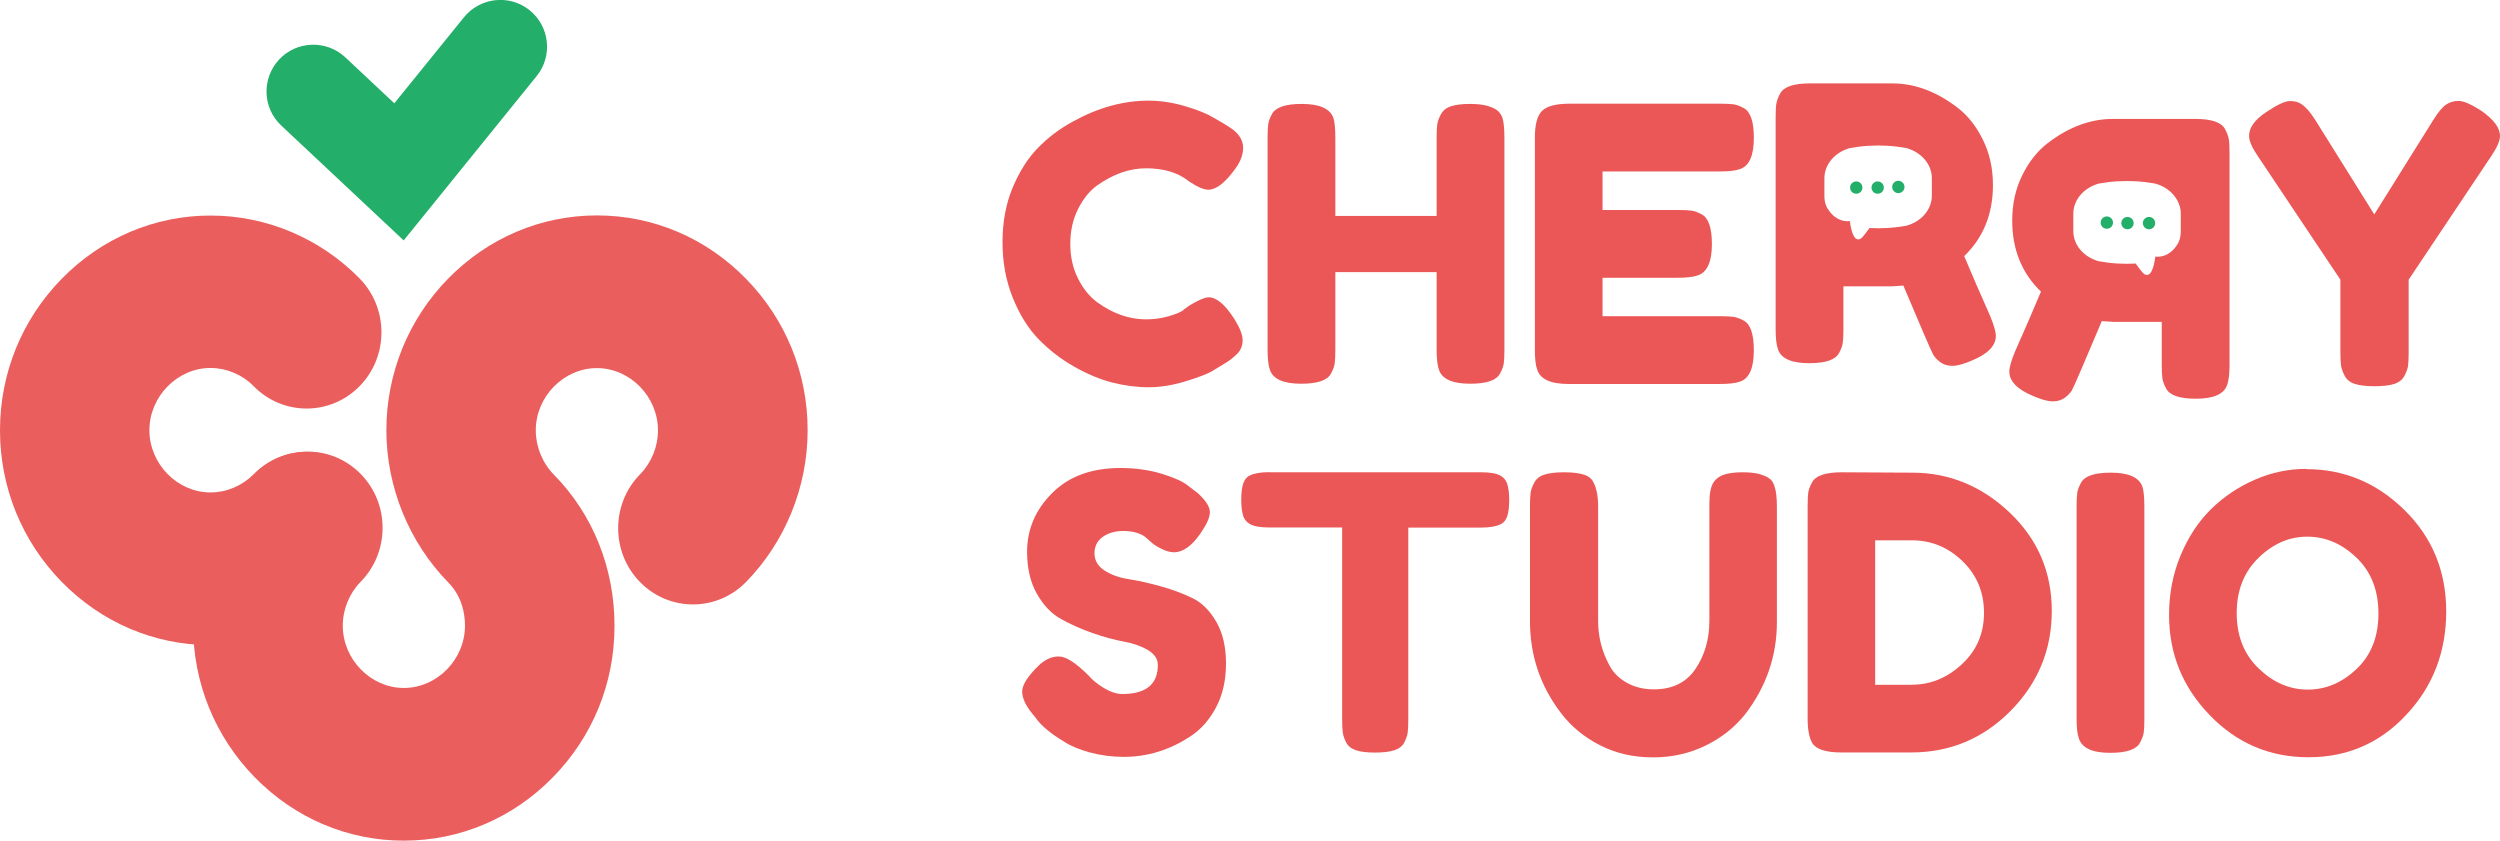
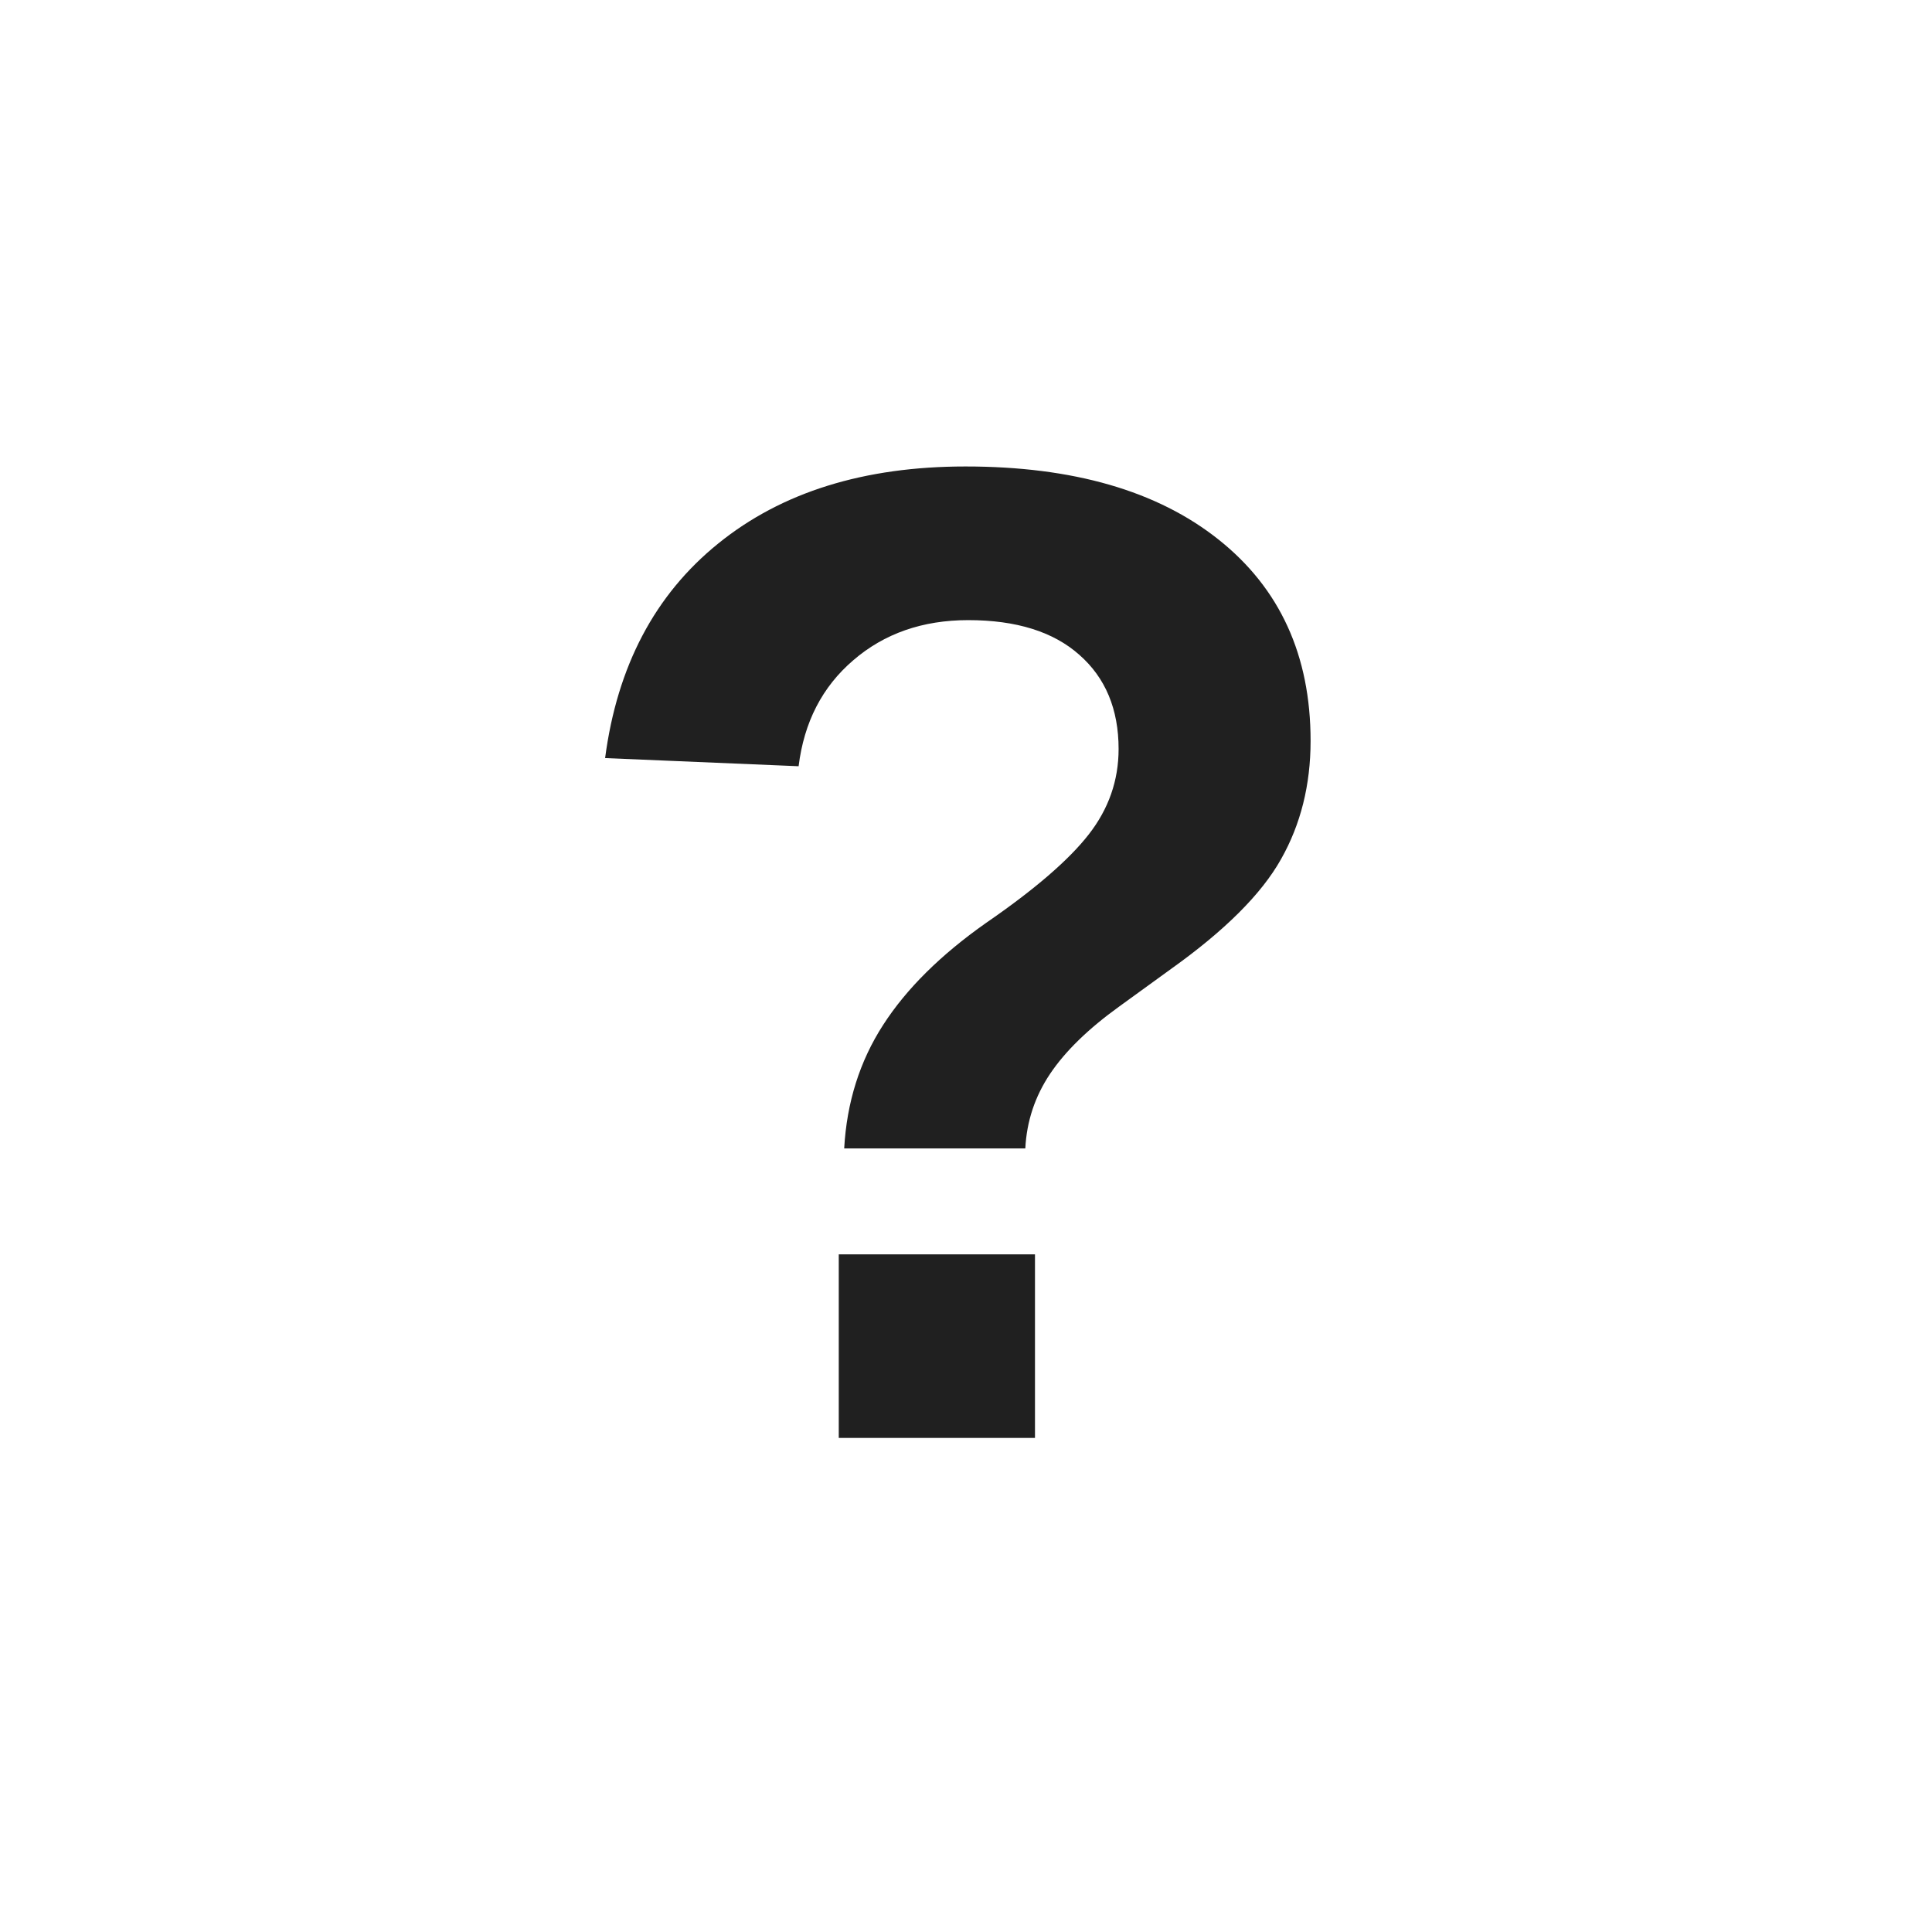
- <svg xmlns="http://www.w3.org/2000/svg" id="_图层_2" data-name="图层_2" viewBox="0 0 198.45 66.73">
-   <defs>
-     <style>
-       .cls-1 {
-         fill: #ea5e5d;
-       }
- 
-       .cls-2 {
-         fill: #23af69;
-       }
- 
-       .cls-3 {
-         fill: #ea5756;
-       }
-     </style>
-   </defs>
-   <g id="_图层_1-2" data-name="图层_1">
-     <g>
-       <g>
-         <g>
-           <path class="cls-1" d="M16.72,51.21c-4.45,0-8.64-1.78-11.81-5.01-3.17-3.23-4.91-7.51-4.91-12.04s1.74-8.81,4.91-12.04,7.36-5.01,11.81-5.01,8.71,1.82,11.82,4.99c2.32,2.36,2.32,6.2,0,8.56-2.32,2.36-6.08,2.36-8.4,0-.9-.92-2.15-1.45-3.43-1.45-2.63,0-4.85,2.26-4.85,4.94s2.22,4.94,4.85,4.94c1.28,0,2.52-.53,3.43-1.45,2.32-2.36,6.08-2.36,8.4,0,2.32,2.36,2.32,6.2,0,8.56-3.11,3.17-7.42,4.99-11.82,4.99Z" />
-           <path class="cls-1" d="M32.05,66.73c-4.45,0-8.64-1.78-11.81-5.01s-4.91-7.51-4.91-12.04,1.79-8.88,4.9-12.06c2.32-2.36,6.08-2.36,8.4,0,2.32,2.36,2.32,6.2,0,8.56-.9.92-1.42,2.19-1.42,3.49,0,2.68,2.22,4.94,4.85,4.94s4.85-2.26,4.85-4.94c0-.95-.23-2.31-1.32-3.43-3.13-3.19-4.92-7.6-4.92-12.09s1.74-8.81,4.91-12.04,7.36-5.01,11.81-5.01,8.64,1.78,11.81,5.01,4.91,7.51,4.91,12.04-1.79,8.88-4.9,12.06c-2.32,2.36-6.08,2.36-8.4,0-2.32-2.36-2.32-6.2,0-8.56.9-.92,1.42-2.19,1.42-3.49,0-2.68-2.22-4.94-4.85-4.94s-4.85,2.26-4.85,4.94c0,1.31.53,2.6,1.45,3.53,3.1,3.16,4.8,7.42,4.8,11.99s-1.74,8.81-4.91,12.04c-3.17,3.23-7.36,5.01-11.81,5.01Z" />
-         </g>
-         <path class="cls-2" d="M32.05,19.09l-9.72-9.12c-1.5-1.4-1.57-3.75-.17-5.25,1.4-1.49,3.75-1.57,5.25-.17l3.89,3.65,5.53-6.83c1.29-1.59,3.63-1.84,5.22-.55,1.59,1.29,1.84,3.63.55,5.22l-10.56,13.05Z" />
-       </g>
-       <g>
-         <path class="cls-3" d="M93.93,24.6l.55-.39c.69-.4,1.17-.61,1.46-.61.63,0,1.3.57,2.03,1.7.44.71.67,1.27.67,1.7s-.14.78-.41,1.06c-.27.28-.59.54-.96.76-.36.22-.71.43-1.05.64-.33.2-1.02.47-2.05.79-1.03.32-2.03.49-2.99.49s-1.93-.13-2.91-.38c-.98-.25-1.99-.68-3.03-1.27-1.04-.6-1.98-1.32-2.81-2.18-.83-.86-1.51-1.96-2.05-3.31-.54-1.35-.8-2.81-.8-4.38s.26-3.01.79-4.29c.53-1.28,1.2-2.35,2.02-3.19.82-.84,1.75-1.54,2.81-2.11,1.98-1.09,3.97-1.64,5.98-1.64.95,0,1.92.15,2.9.44.98.29,1.72.59,2.23.9l.73.42c.36.22.65.4.85.55.53.42.79.91.79,1.44s-.21,1.1-.64,1.68c-.79,1.09-1.5,1.64-2.12,1.64-.36,0-.88-.22-1.55-.67-.85-.69-1.98-1.03-3.4-1.03-1.31,0-2.61.46-3.88,1.36-.61.44-1.11,1.07-1.52,1.88-.4.81-.61,1.72-.61,2.75s.2,1.94.61,2.75c.4.81.92,1.45,1.55,1.91,1.23.89,2.52,1.34,3.85,1.34.63,0,1.22-.08,1.77-.24.56-.16.96-.32,1.2-.49Z" />
-         <path class="cls-3" d="M114.38,9.07c.16-.3.43-.52.82-.64.38-.12.87-.18,1.46-.18s1.05.05,1.4.15c.34.1.61.22.79.36.18.14.32.34.42.61.1.34.15.87.15,1.58v16.84c0,.47-.02.81-.05,1.05-.03.23-.13.5-.29.8-.28.55-1.07.82-2.37.82-1.42,0-2.25-.37-2.49-1.12-.12-.34-.18-.87-.18-1.58v-6.16h-8.04v6.19c0,.47-.02.81-.05,1.05-.03.23-.13.5-.29.8-.28.55-1.07.82-2.37.82-1.42,0-2.25-.37-2.49-1.12-.12-.34-.18-.87-.18-1.58V10.92c0-.46.02-.81.05-1.05.03-.23.13-.5.29-.8.28-.55,1.07-.82,2.37-.82,1.42,0,2.25.37,2.52,1.12.1.34.15.87.15,1.58v6.19h8.04v-6.22c0-.46.02-.81.05-1.05.03-.23.13-.5.29-.8Z" />
-         <path class="cls-3" d="M127.21,25.1h9.34c.47,0,.81.02,1.05.05.23.03.5.13.8.29.55.28.82,1.07.82,2.37,0,1.42-.37,2.25-1.12,2.49-.34.12-.87.18-1.58.18h-12.01c-1.42,0-2.25-.38-2.49-1.15-.12-.32-.18-.84-.18-1.55V10.9c0-1.03.19-1.73.58-2.11.38-.37,1.11-.56,2.18-.56h11.95c.47,0,.81.02,1.05.05.23.03.5.13.8.29.55.28.82,1.07.82,2.37,0,1.42-.37,2.25-1.12,2.49-.34.12-.87.18-1.58.18h-9.31v3.06h6.01c.46,0,.81.02,1.05.05.23.03.5.13.8.29.55.28.82,1.07.82,2.37,0,1.42-.38,2.25-1.15,2.49-.34.12-.87.18-1.58.18h-5.95v3.06Z" />
-         <path class="cls-3" d="M196.96,8.79c.99.69,1.49,1.35,1.49,2,0,.38-.23.92-.7,1.61l-6.55,9.8v5.79c0,.47-.02.81-.05,1.05-.03.23-.13.5-.29.8-.16.3-.43.52-.82.64-.38.12-.9.18-1.55.18s-1.16-.06-1.55-.18c-.38-.12-.66-.34-.82-.65-.16-.31-.26-.59-.29-.82-.03-.23-.05-.59-.05-1.08v-5.73l-6.55-9.8c-.47-.69-.7-1.22-.7-1.61,0-.65.44-1.27,1.33-1.87.89-.6,1.53-.9,1.91-.9s.69.08.91.24c.34.22.71.64,1.09,1.24l4.7,7.52,4.7-7.52c.38-.61.72-1.01,1-1.2s.61-.29.99-.29.97.25,1.77.76Z" />
-         <g>
-           <path class="cls-3" d="M81.93,56.63c-.53-.65-.79-1.23-.79-1.74s.43-1.2,1.3-2.05c.51-.49,1.04-.73,1.61-.73s1.36.51,2.37,1.52c.28.34.69.67,1.21.99.53.31,1.01.47,1.46.47,1.88,0,2.82-.77,2.82-2.31,0-.46-.26-.85-.77-1.17-.52-.31-1.16-.54-1.93-.68-.77-.14-1.6-.37-2.49-.68-.89-.31-1.72-.68-2.49-1.11-.77-.42-1.41-1.1-1.93-2.02-.52-.92-.77-2.03-.77-3.32,0-1.78.66-3.33,1.99-4.66s3.13-1.99,5.42-1.99c1.21,0,2.32.16,3.32.47,1,.31,1.69.63,2.08.96l.76.58c.63.59.94,1.08.94,1.49s-.24.96-.73,1.67c-.69,1.01-1.4,1.52-2.12,1.52-.42,0-.95-.2-1.58-.61-.06-.04-.18-.14-.35-.3-.17-.16-.33-.29-.47-.39-.42-.26-.97-.39-1.62-.39s-1.2.16-1.64.47c-.43.31-.65.75-.65,1.3s.26,1.01.77,1.35c.52.34,1.16.58,1.93.7.77.12,1.61.31,2.52.56.91.25,1.75.56,2.52.93.77.36,1.41,1,1.93,1.9.52.9.77,2.01.77,3.32s-.26,2.47-.79,3.47c-.53,1-1.21,1.77-2.06,2.32-1.64,1.07-3.39,1.61-5.25,1.61-.95,0-1.85-.12-2.7-.35-.85-.23-1.54-.52-2.06-.86-1.07-.65-1.82-1.27-2.24-1.88l-.27-.33Z" />
-           <path class="cls-3" d="M100.74,37.49h16.87c.65,0,1.12.08,1.43.23.3.15.51.39.61.71.1.32.15.75.15,1.27s-.05.95-.15,1.26c-.1.31-.27.53-.52.65-.36.18-.88.27-1.55.27h-5.79v15.26c0,.47-.02.81-.05,1.03s-.12.48-.27.77c-.15.29-.42.5-.8.62-.38.12-.89.18-1.52.18s-1.13-.06-1.5-.18c-.37-.12-.64-.33-.79-.62-.15-.29-.24-.56-.27-.79-.03-.23-.05-.58-.05-1.05v-15.23h-5.82c-.65,0-1.12-.08-1.43-.23-.3-.15-.51-.39-.61-.71-.1-.32-.15-.75-.15-1.27s.05-.95.15-1.26c.1-.31.27-.53.52-.65.36-.18.88-.27,1.55-.27Z" />
-           <path class="cls-3" d="M135.99,38.34c.2-.32.5-.55.88-.67.38-.12.86-.18,1.44-.18s1.04.05,1.38.15c.34.1.61.22.79.36.18.14.31.35.39.64.12.34.18.87.18,1.58v9.16c0,2.67-.83,5.1-2.49,7.28-.81,1.03-1.85,1.87-3.12,2.5s-2.68.96-4.23.96-2.95-.32-4.22-.97c-1.26-.65-2.29-1.5-3.08-2.55-1.64-2.14-2.46-4.57-2.46-7.28v-9.13c0-.49.02-.84.05-1.08.03-.23.13-.5.29-.8.16-.3.43-.52.82-.64.38-.12.9-.18,1.55-.18s1.16.06,1.55.18c.38.12.65.33.79.64.24.47.36,1.1.36,1.91v9.1c0,1.23.3,2.41.91,3.52.3.57.76,1.02,1.37,1.36.61.34,1.32.52,2.15.52,1.48,0,2.58-.55,3.31-1.64.73-1.09,1.09-2.36,1.09-3.79v-9.28c0-.79.1-1.34.3-1.67Z" />
-           <path class="cls-3" d="M146.18,37.49l5.61.03c2.93,0,5.51,1.06,7.74,3.17,2.22,2.11,3.34,4.71,3.34,7.8s-1.09,5.73-3.26,7.93c-2.17,2.2-4.81,3.31-7.9,3.31h-5.55c-1.23,0-2-.25-2.31-.76-.24-.42-.36-1.07-.36-1.94v-16.87c0-.49.02-.84.05-1.06s.13-.49.29-.79c.28-.55,1.07-.82,2.37-.82ZM151.79,54.35c1.46,0,2.77-.54,3.94-1.62,1.17-1.08,1.76-2.44,1.76-4.08s-.57-3.01-1.71-4.11c-1.14-1.1-2.48-1.65-4.02-1.65h-2.91v11.47h2.94Z" />
-           <path class="cls-3" d="M164.84,40.19c0-.46.02-.81.05-1.05.03-.23.13-.5.29-.8.28-.55,1.07-.82,2.37-.82,1.42,0,2.25.37,2.52,1.12.1.34.15.87.15,1.58v16.87c0,.49-.02.84-.05,1.06s-.13.49-.29.79c-.28.55-1.07.82-2.37.82-1.42,0-2.25-.38-2.49-1.15-.12-.32-.18-.84-.18-1.55v-16.87Z" />
-           <path class="cls-3" d="M183.07,37.24c2.99,0,5.59,1.08,7.8,3.25,2.2,2.16,3.31,4.85,3.31,8.05s-1.05,5.94-3.16,8.19c-2.1,2.26-4.69,3.38-7.77,3.38s-5.69-1.11-7.84-3.34c-2.15-2.22-3.23-4.87-3.23-7.95,0-1.68.3-3.25.91-4.72.61-1.47,1.42-2.7,2.43-3.69,1.01-.99,2.17-1.77,3.49-2.34,1.31-.57,2.67-.85,4.07-.85ZM177.55,48.68c0,1.8.58,3.26,1.74,4.38,1.16,1.12,2.46,1.68,3.9,1.68s2.73-.55,3.88-1.64c1.15-1.09,1.73-2.56,1.73-4.4s-.58-3.32-1.74-4.43c-1.16-1.11-2.46-1.67-3.9-1.67s-2.73.56-3.88,1.68c-1.15,1.12-1.73,2.58-1.73,4.38Z" />
-         </g>
-         <g>
-           <path class="cls-3" d="M176.92,11.06c-.03-.23-.13-.5-.29-.8-.28-.55-1.07-.82-2.37-.82h-6.55c-1.78,0-3.51.65-5.19,1.94-.81.63-1.48,1.48-2,2.55-.53,1.07-.79,2.27-.79,3.58,0,2.29.76,4.17,2.28,5.64-.44,1.07-1.13,2.66-2.06,4.76-.3.73-.45,1.25-.45,1.58,0,.77.63,1.42,1.88,1.94.65.28,1.17.43,1.56.43s.72-.1.97-.29c.25-.19.44-.39.56-.59.2-.38.99-2.21,2.37-5.49l.94.06h3.82v3.43c0,.47.02.81.05,1.05.03.23.13.5.29.8.28.55,1.07.82,2.37.82,1.42,0,2.25-.37,2.49-1.12.12-.34.18-.87.18-1.58V12.11c0-.46-.02-.81-.05-1.05ZM172.81,19.44c-.09.14-.48.77-1.24.91-.2.04-.37.03-.48.02-.02.14-.04.26-.06.38-.16.83-.38,1.05-.57,1.07-.29.05-.51-.35-.93-.9-.23.01-.46.02-.69.02-.51,0-1.01-.03-1.49-.09-.25-.03-.5-.07-.74-.11-1.18-.32-2.03-1.27-2.03-2.4v-1.37c0-1.13.86-2.08,2.03-2.4.24-.04.49-.08.74-.11.48-.06.98-.09,1.49-.09s1.01.03,1.49.09c.25.03.5.07.74.11.6.16,1.12.49,1.49.93.34.41.55.92.55,1.47v1.37c0,.23-.01.66-.29,1.1Z" />
-           <circle class="cls-2" cx="167.24" cy="17.67" r=".49" />
-           <circle class="cls-2" cx="168.88" cy="17.71" r=".49" />
-           <circle class="cls-2" cx="170.59" cy="17.71" r=".49" />
-         </g>
-         <g>
-           <path class="cls-3" d="M141.01,8.24c.03-.23.13-.5.29-.8.28-.55,1.07-.82,2.37-.82h6.55c1.78,0,3.51.65,5.19,1.94.81.63,1.48,1.48,2,2.55.53,1.07.79,2.27.79,3.58,0,2.29-.76,4.17-2.28,5.64.44,1.07,1.13,2.66,2.06,4.76.3.73.45,1.25.45,1.58,0,.77-.63,1.42-1.88,1.94-.65.28-1.17.43-1.56.43s-.72-.1-.97-.29c-.25-.19-.44-.39-.56-.59-.2-.38-.99-2.21-2.37-5.49l-.94.06h-3.82v3.43c0,.47-.02.81-.05,1.05-.03.23-.13.5-.29.8-.28.55-1.07.82-2.37.82-1.42,0-2.25-.37-2.49-1.12-.12-.34-.18-.87-.18-1.58V9.28c0-.46.02-.81.05-1.05ZM145.12,16.62c.09.14.48.77,1.24.91.2.04.37.03.48.02.02.14.04.26.06.38.16.83.38,1.05.57,1.07.29.05.51-.35.93-.9.23.01.46.02.69.02.51,0,1.01-.03,1.49-.09.25-.03.5-.07.74-.11,1.18-.32,2.03-1.27,2.03-2.4v-1.37c0-1.13-.86-2.08-2.03-2.4-.24-.04-.49-.08-.74-.11-.48-.06-.98-.09-1.49-.09s-1.01.03-1.49.09c-.25.03-.5.07-.74.11-.6.16-1.12.49-1.49.93-.34.41-.55.92-.55,1.47v1.37c0,.23.01.66.29,1.1Z" />
-           <circle class="cls-2" cx="150.69" cy="14.84" r=".49" />
-           <circle class="cls-2" cx="149.05" cy="14.89" r=".49" />
-           <circle class="cls-2" cx="147.35" cy="14.89" r=".49" />
-         </g>
-       </g>
-     </g>
-   </g>
+ <svg xmlns="http://www.w3.org/2000/svg" viewBox="0 0 100 100">
+   <text x="50" y="54" text-anchor="middle" dominant-baseline="middle" font-family="Arial, sans-serif" font-size="72" font-weight="bold" fill="#202020">?</text>
</svg>
